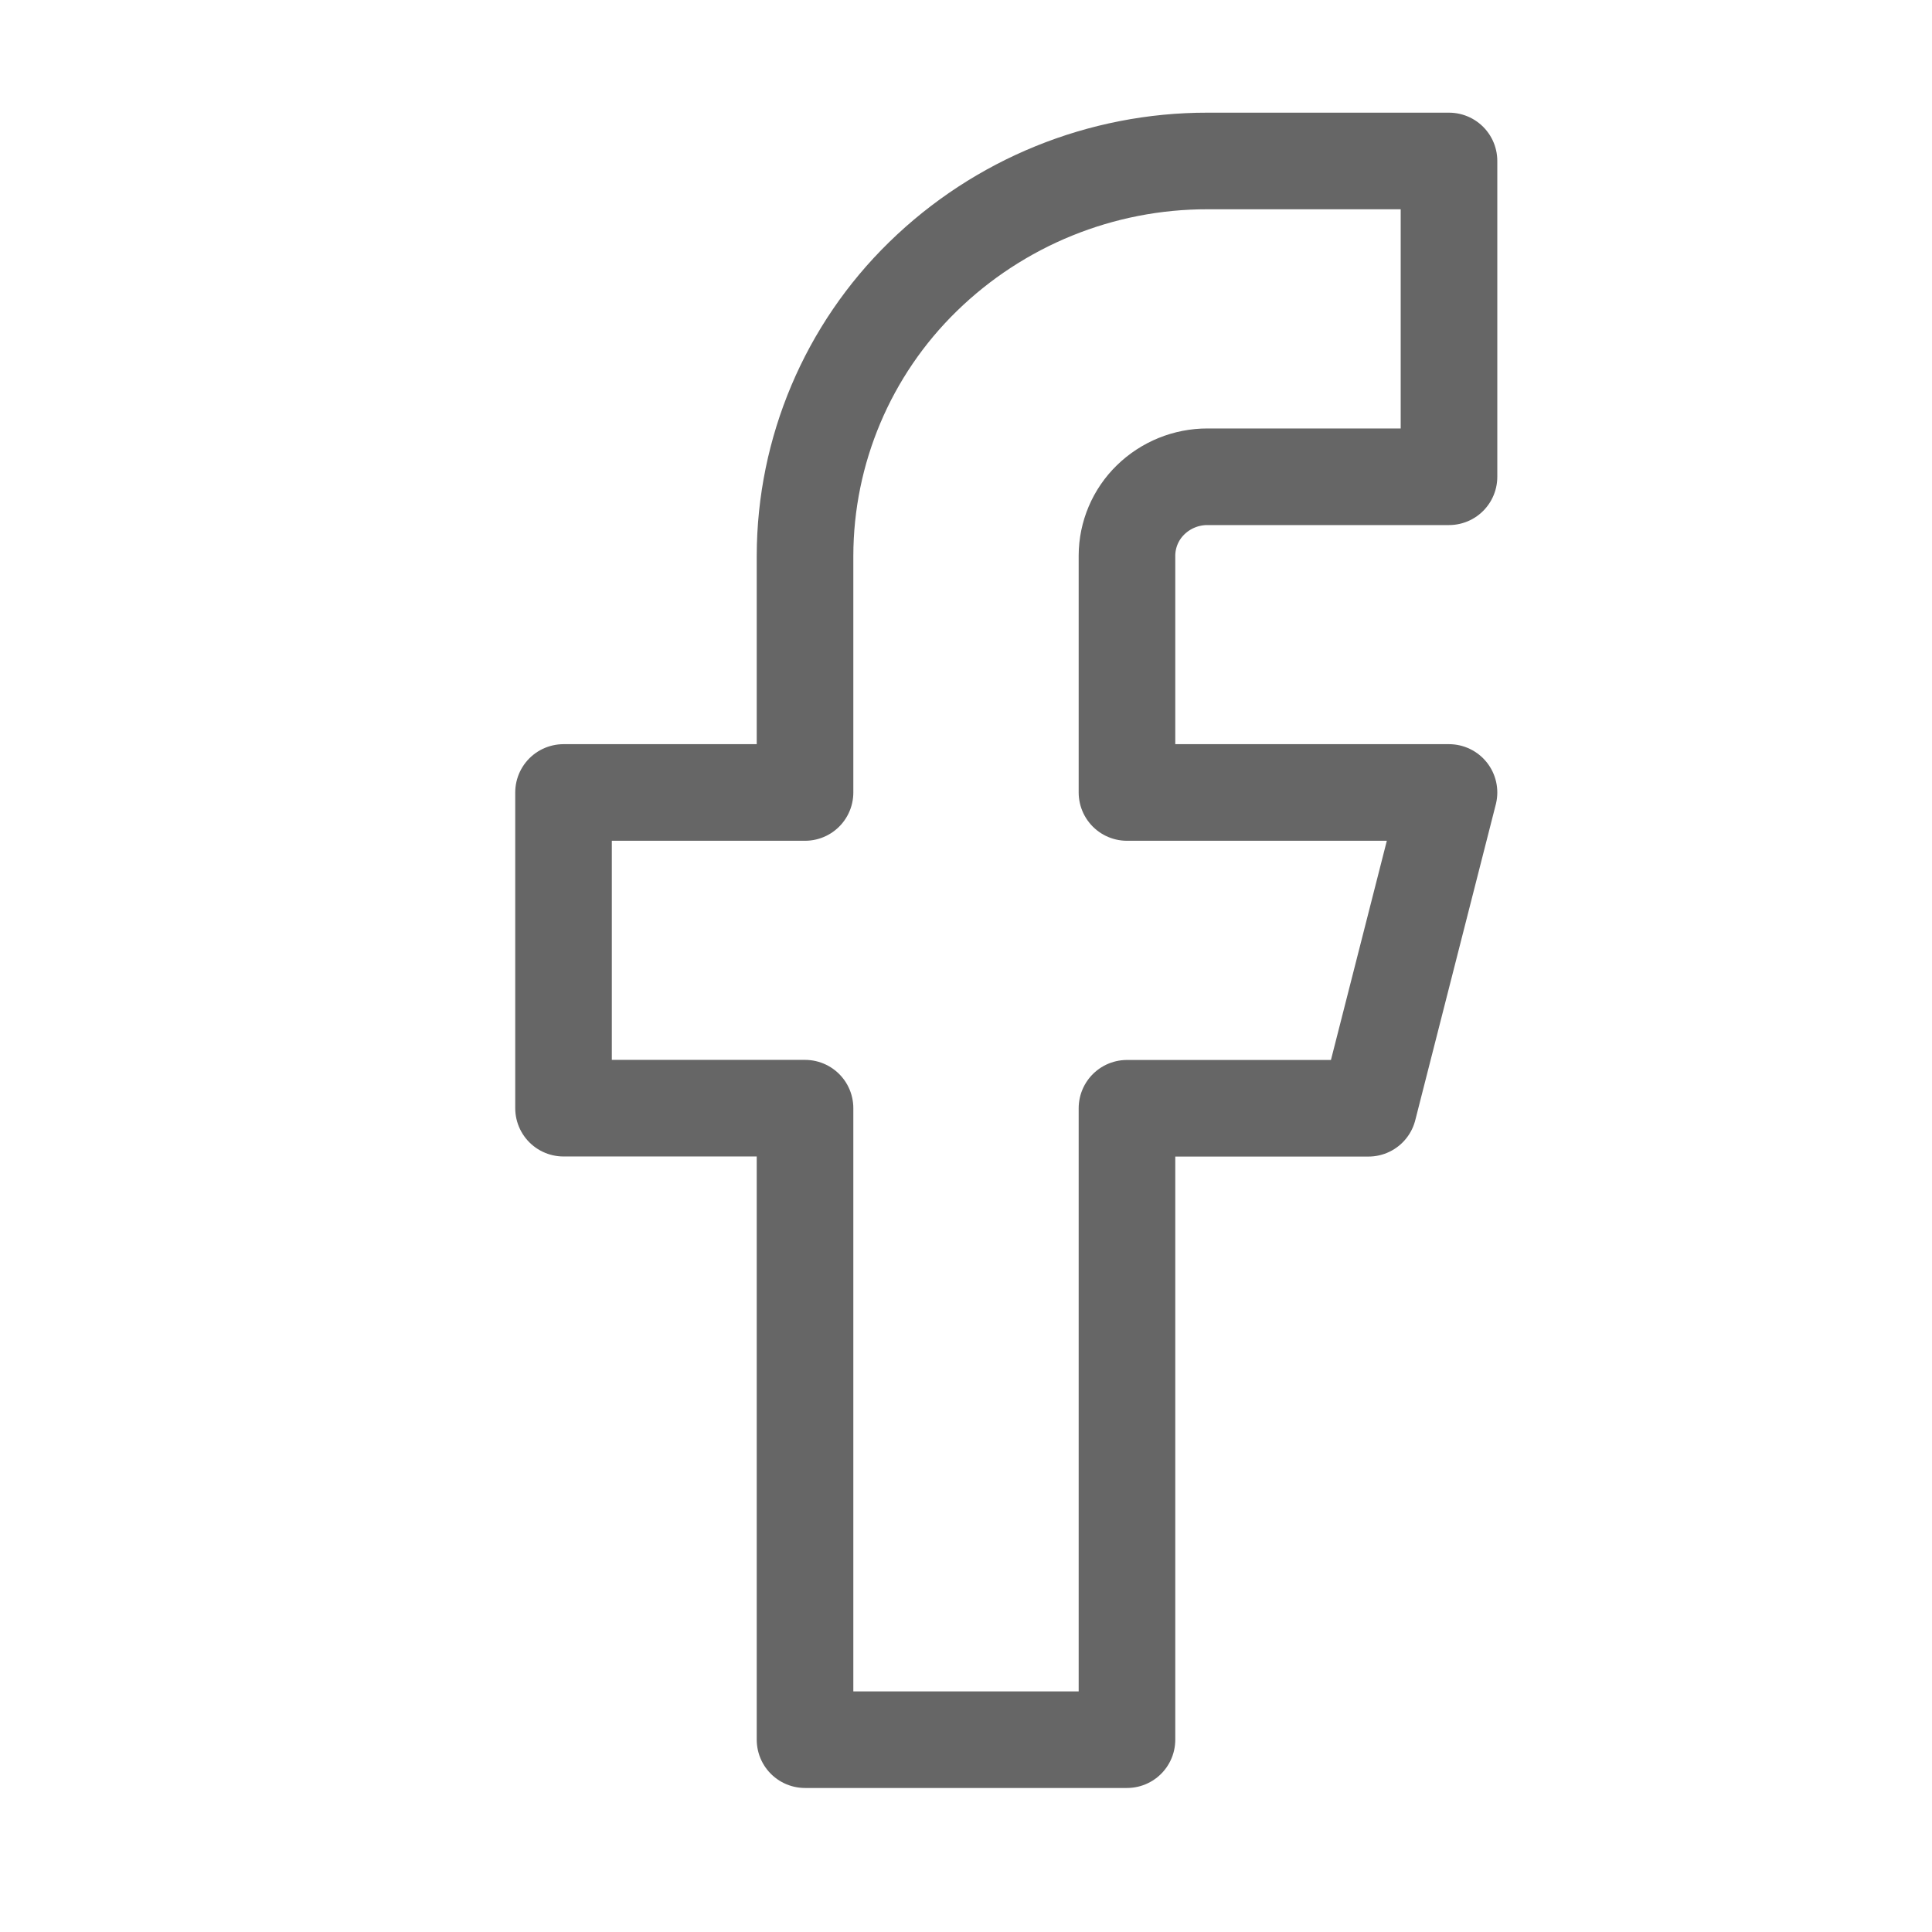
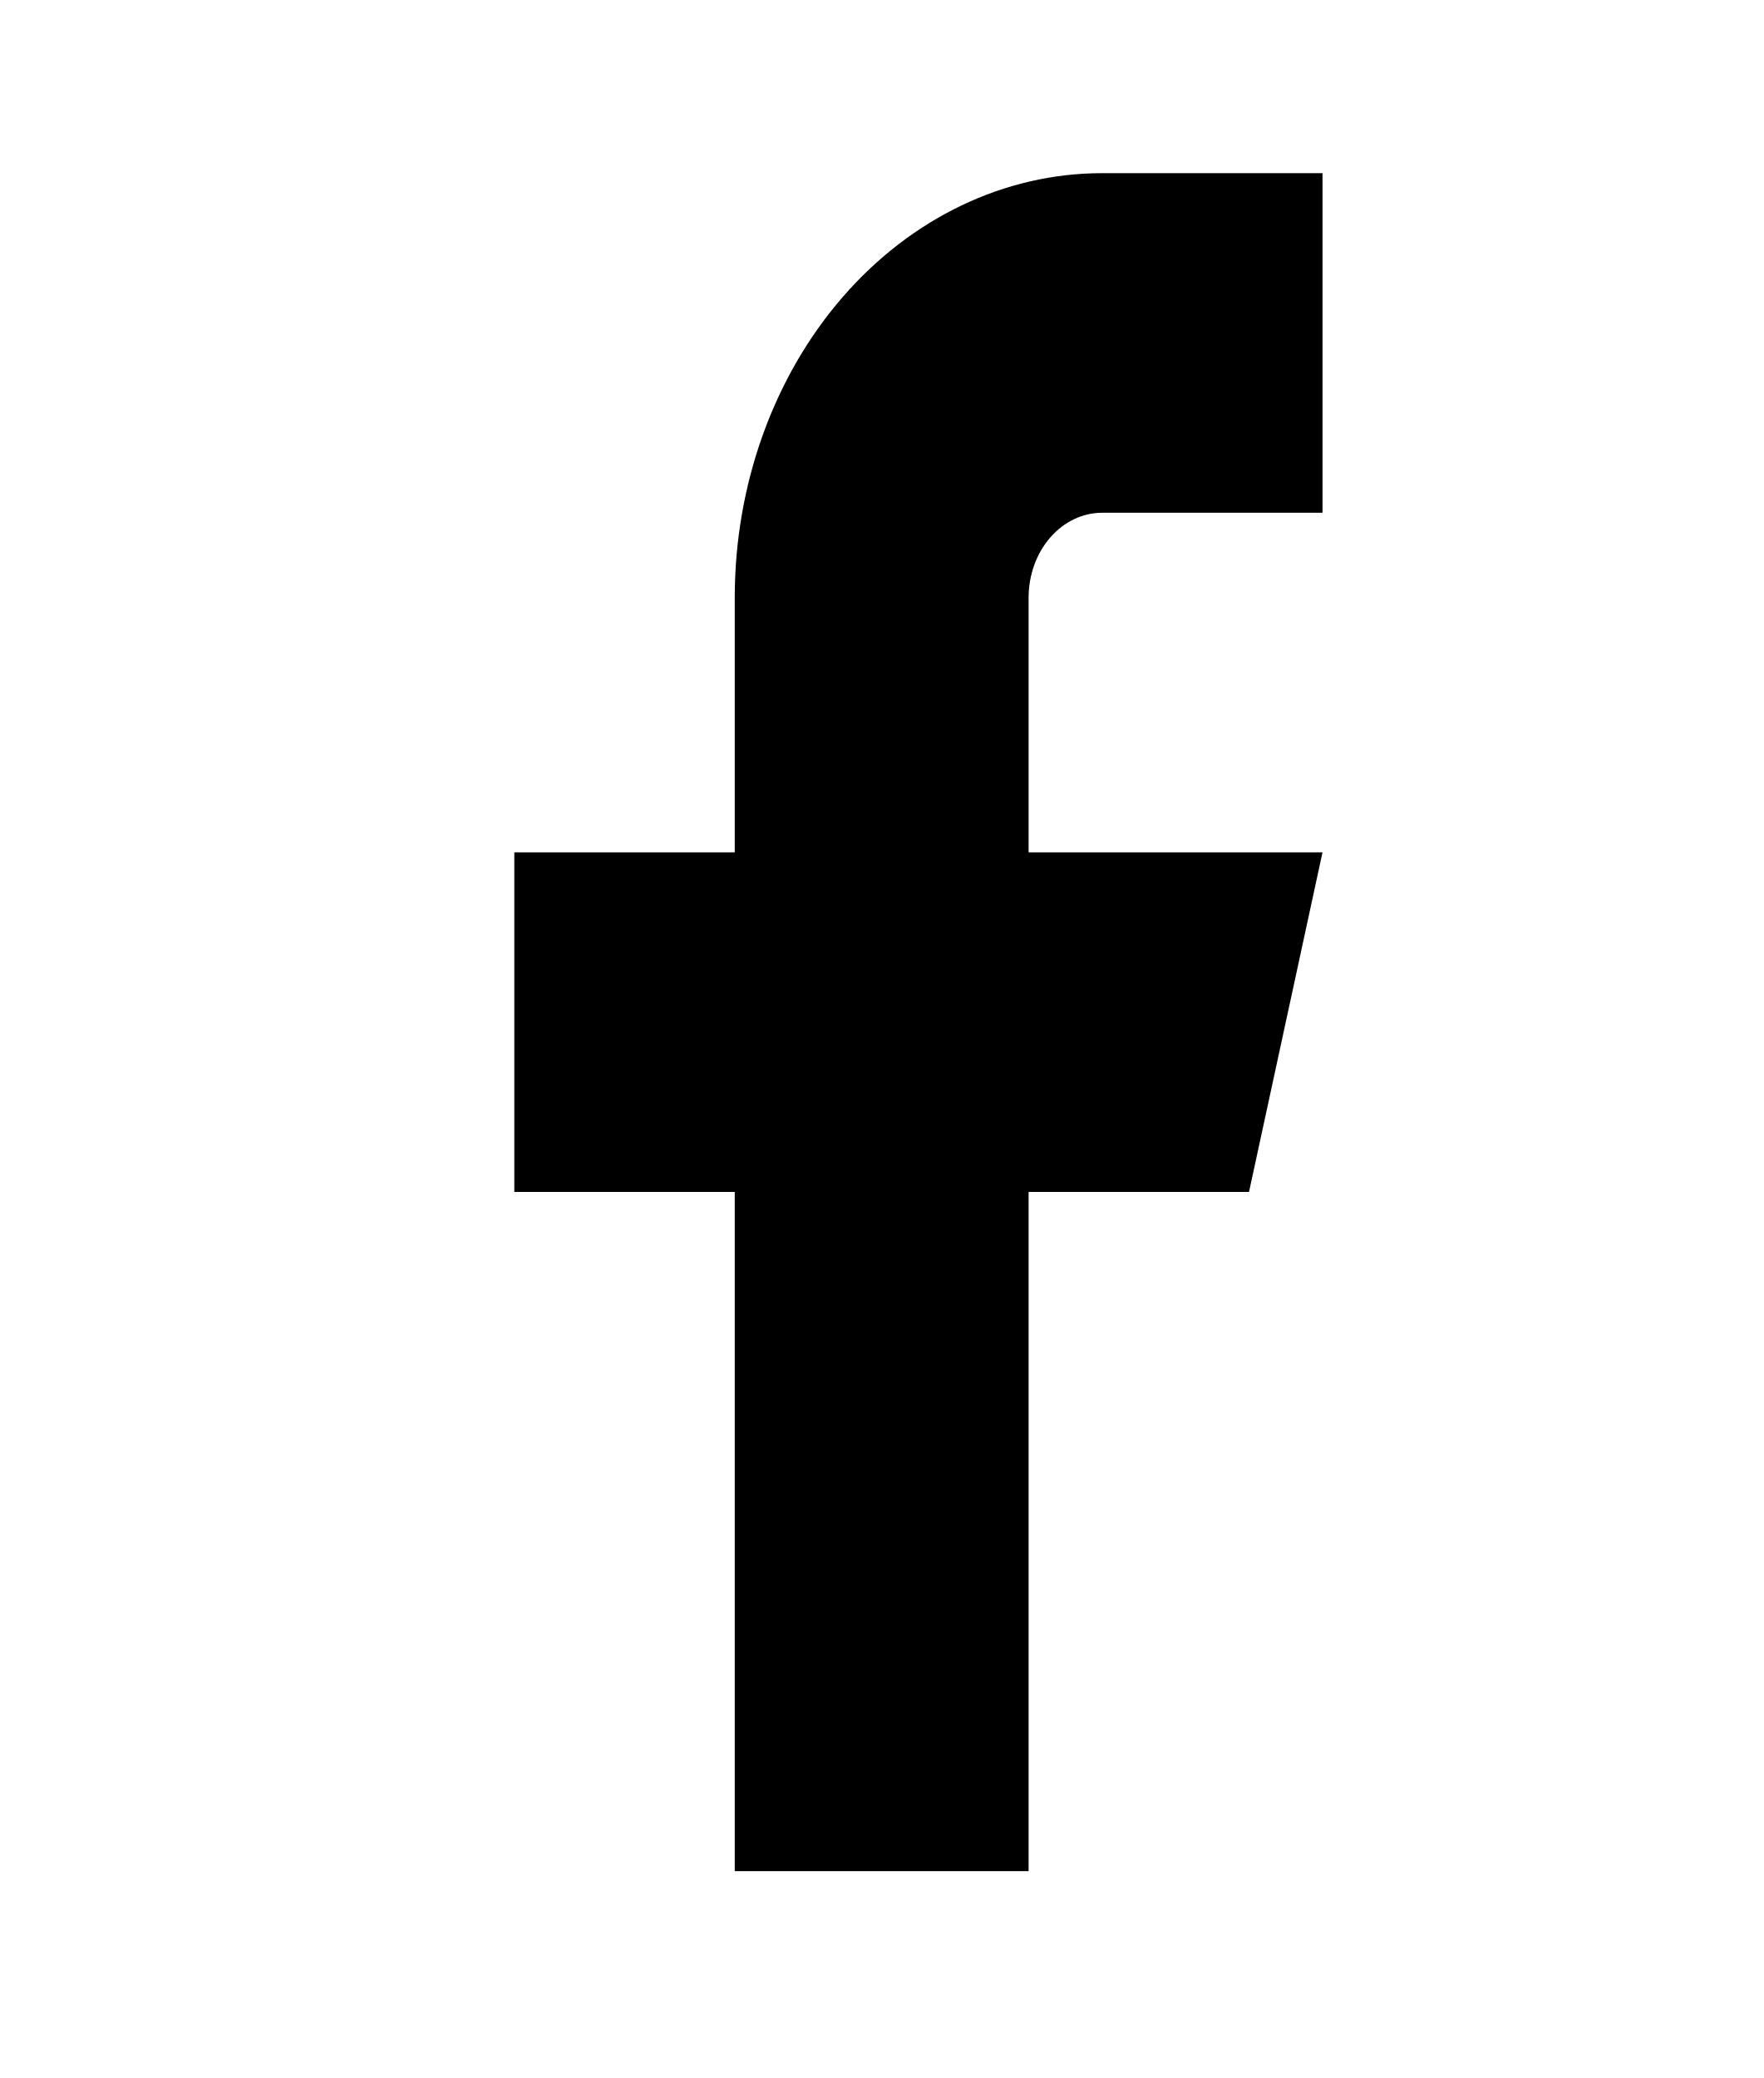
- <svg xmlns="http://www.w3.org/2000/svg" width="22" height="22" fill="none">
-   <path d="M16.5 1.833h-2.75a4.63 4.63 0 00-3.24 1.317 4.45 4.45 0 00-1.343 3.177v2.697h-2.75v3.595h2.75v7.191h3.666v-7.19h2.75l.917-3.596h-3.667V6.327a.89.89 0 01.269-.635.926.926 0 01.648-.263h2.75V1.833z" stroke="#666" stroke-width="1.1" stroke-linecap="round" stroke-linejoin="round" />
+ <svg xmlns="http://www.w3.org/2000/svg" width="28" height="33" viewBox="0 0 28 33">
+   <path d="M21 2.75H17.5C15.953 2.75 14.469 3.46 13.375 4.724C12.281 5.989 11.667 7.703 11.667 9.491V13.536H8.167V18.929H11.667V29.715H16.333V18.929H19.833L21 13.536H16.333V9.491C16.333 9.134 16.456 8.791 16.675 8.538C16.894 8.285 17.191 8.143 17.5 8.143H21V2.75Z" />
</svg>
